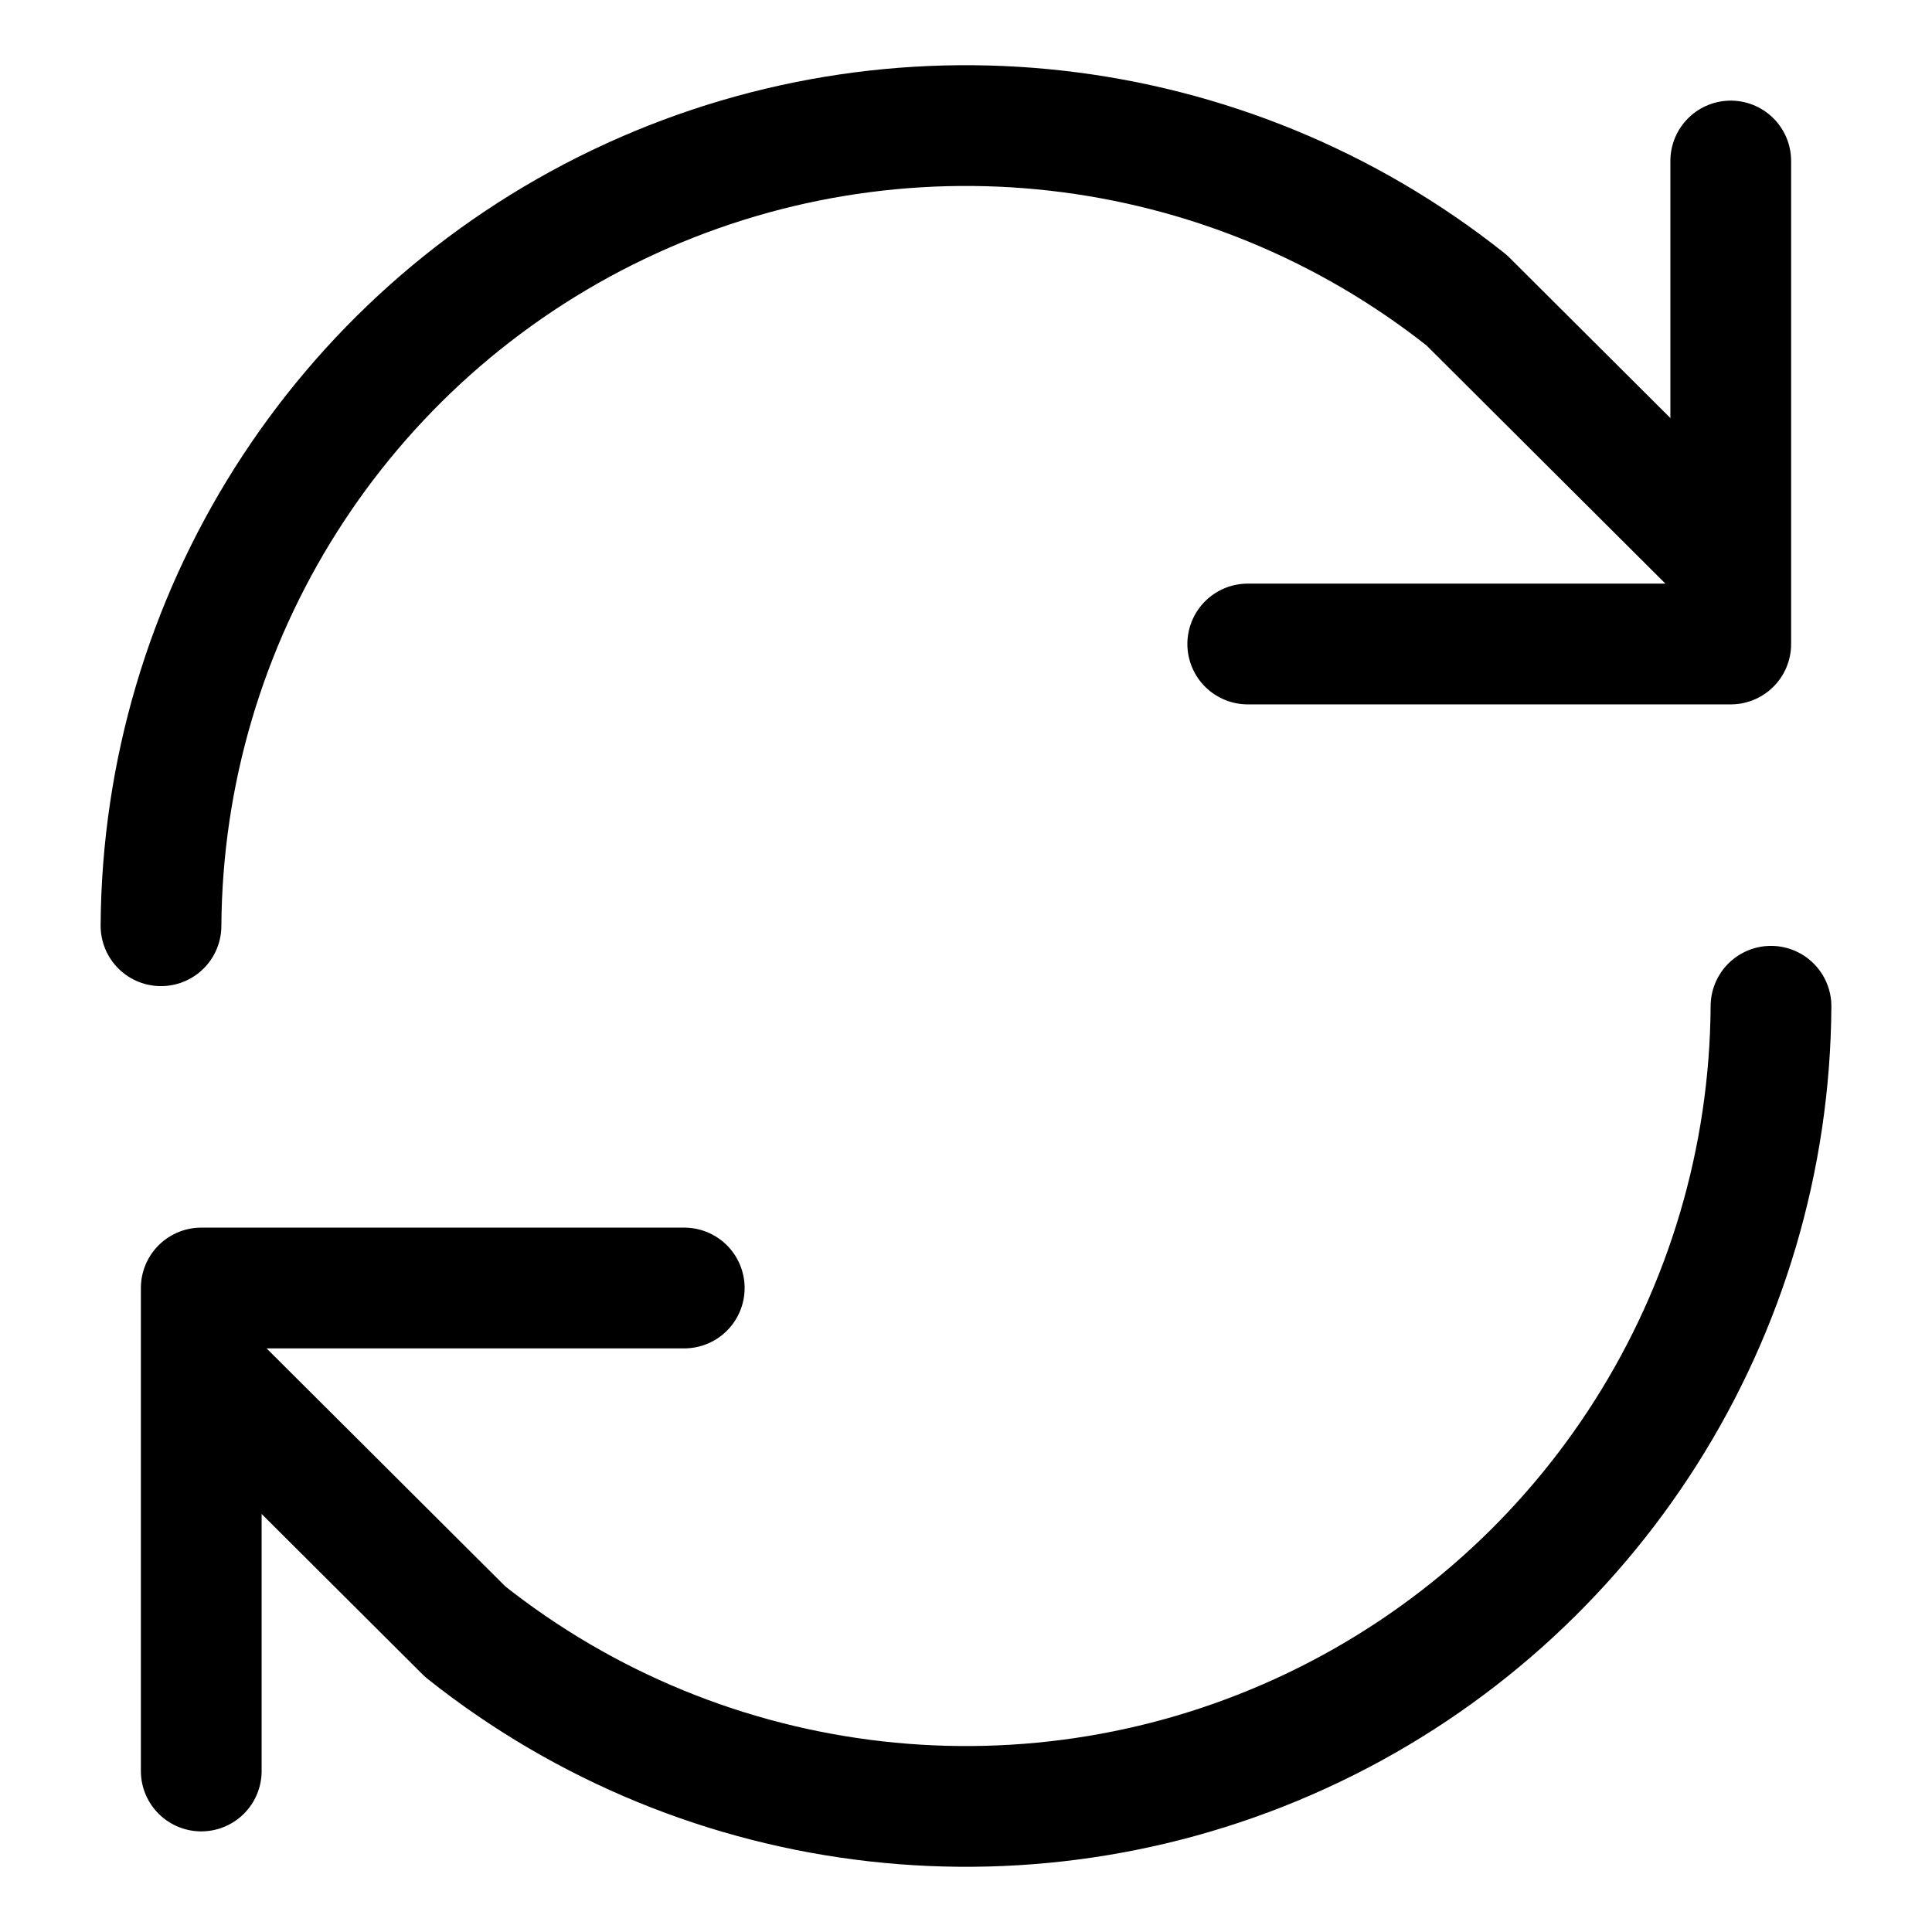
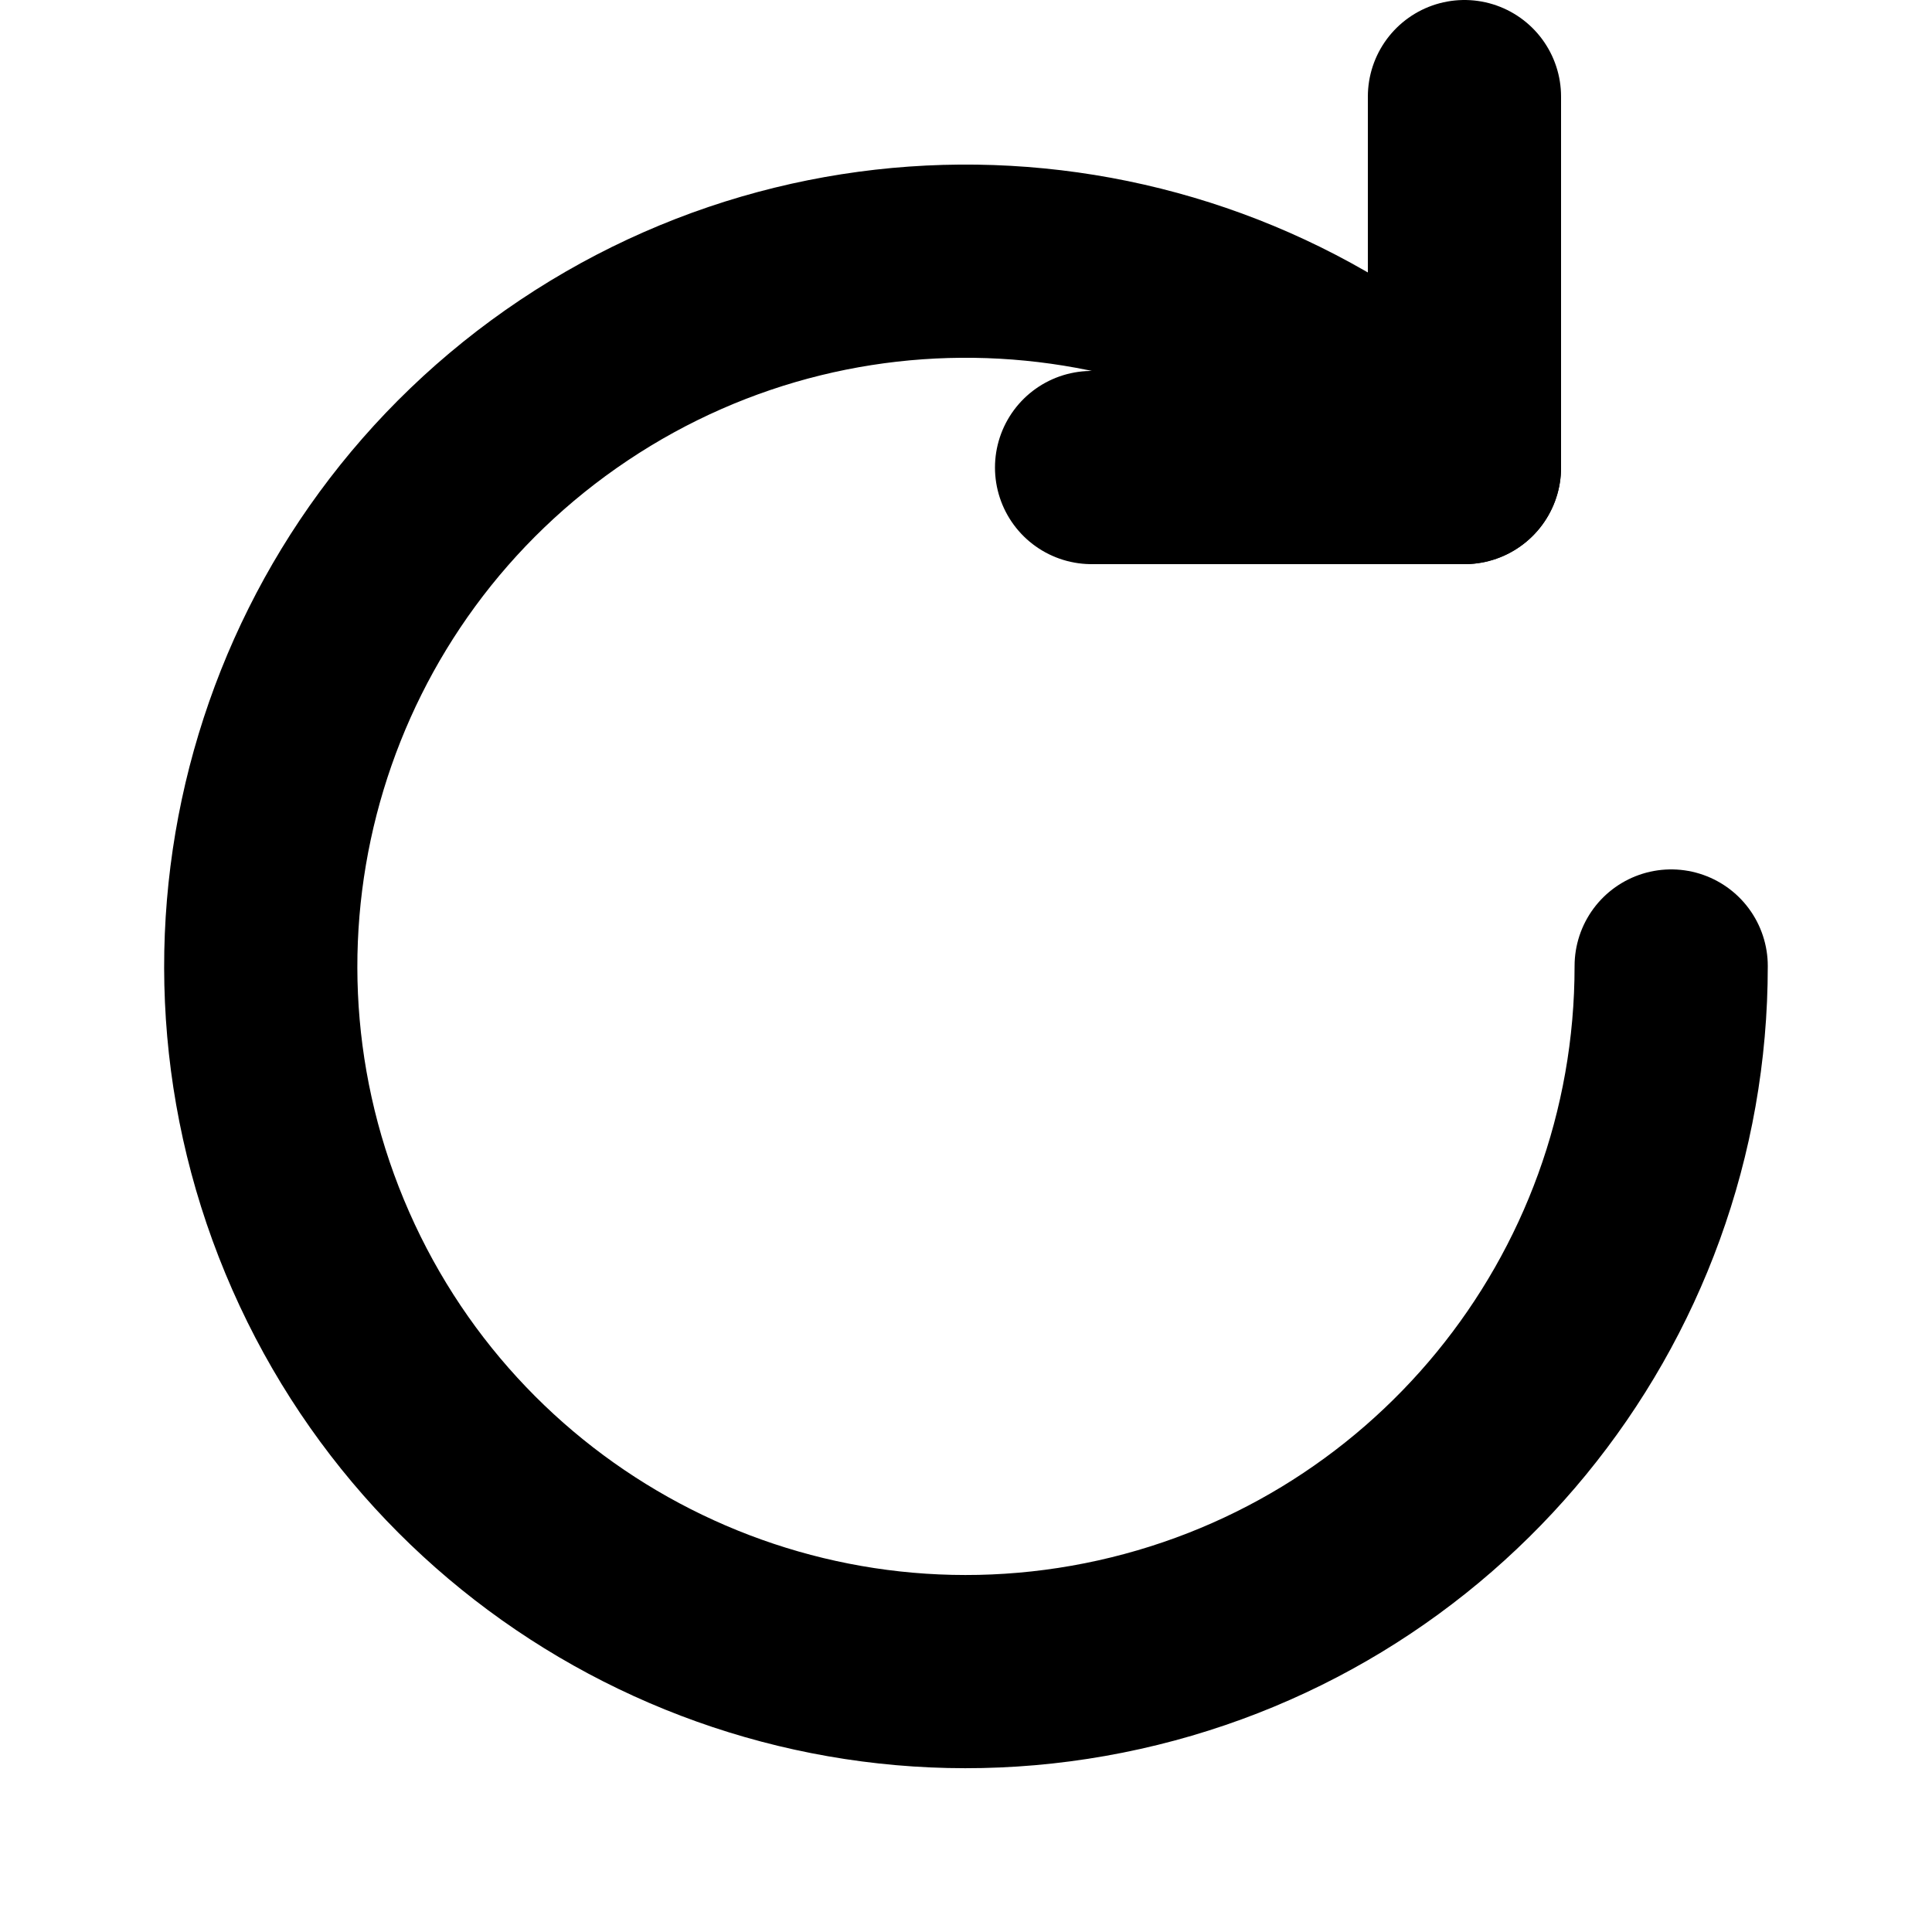
- <svg xmlns="http://www.w3.org/2000/svg" width="100%" height="100%" viewBox="0 0 24 24" fill="none" stroke="currentColor" stroke-width="1.5" stroke-linecap="round" stroke-linejoin="round">
-   <path d="M21.5 2v6h-6M2.5 22v-6h6M2 11.5a10 10 0 0116.22-7.77L21.5 7M22 12.5a10 10 0 01-16.22 7.77L2.5 17" />
+ <svg xmlns="http://www.w3.org/2000/svg" width="100%" height="100%" viewBox="-10 -10 20 20" fill="none" stroke="currentColor" stroke-width="2" stroke-linecap="round" stroke-linejoin="round">
+   <path d="M7.3,0 A7.3,7.3 0 1 1 5.16,-5.16" />
+   <path d="M5.16,-9 V-5.16 H1.3" />
</svg>
